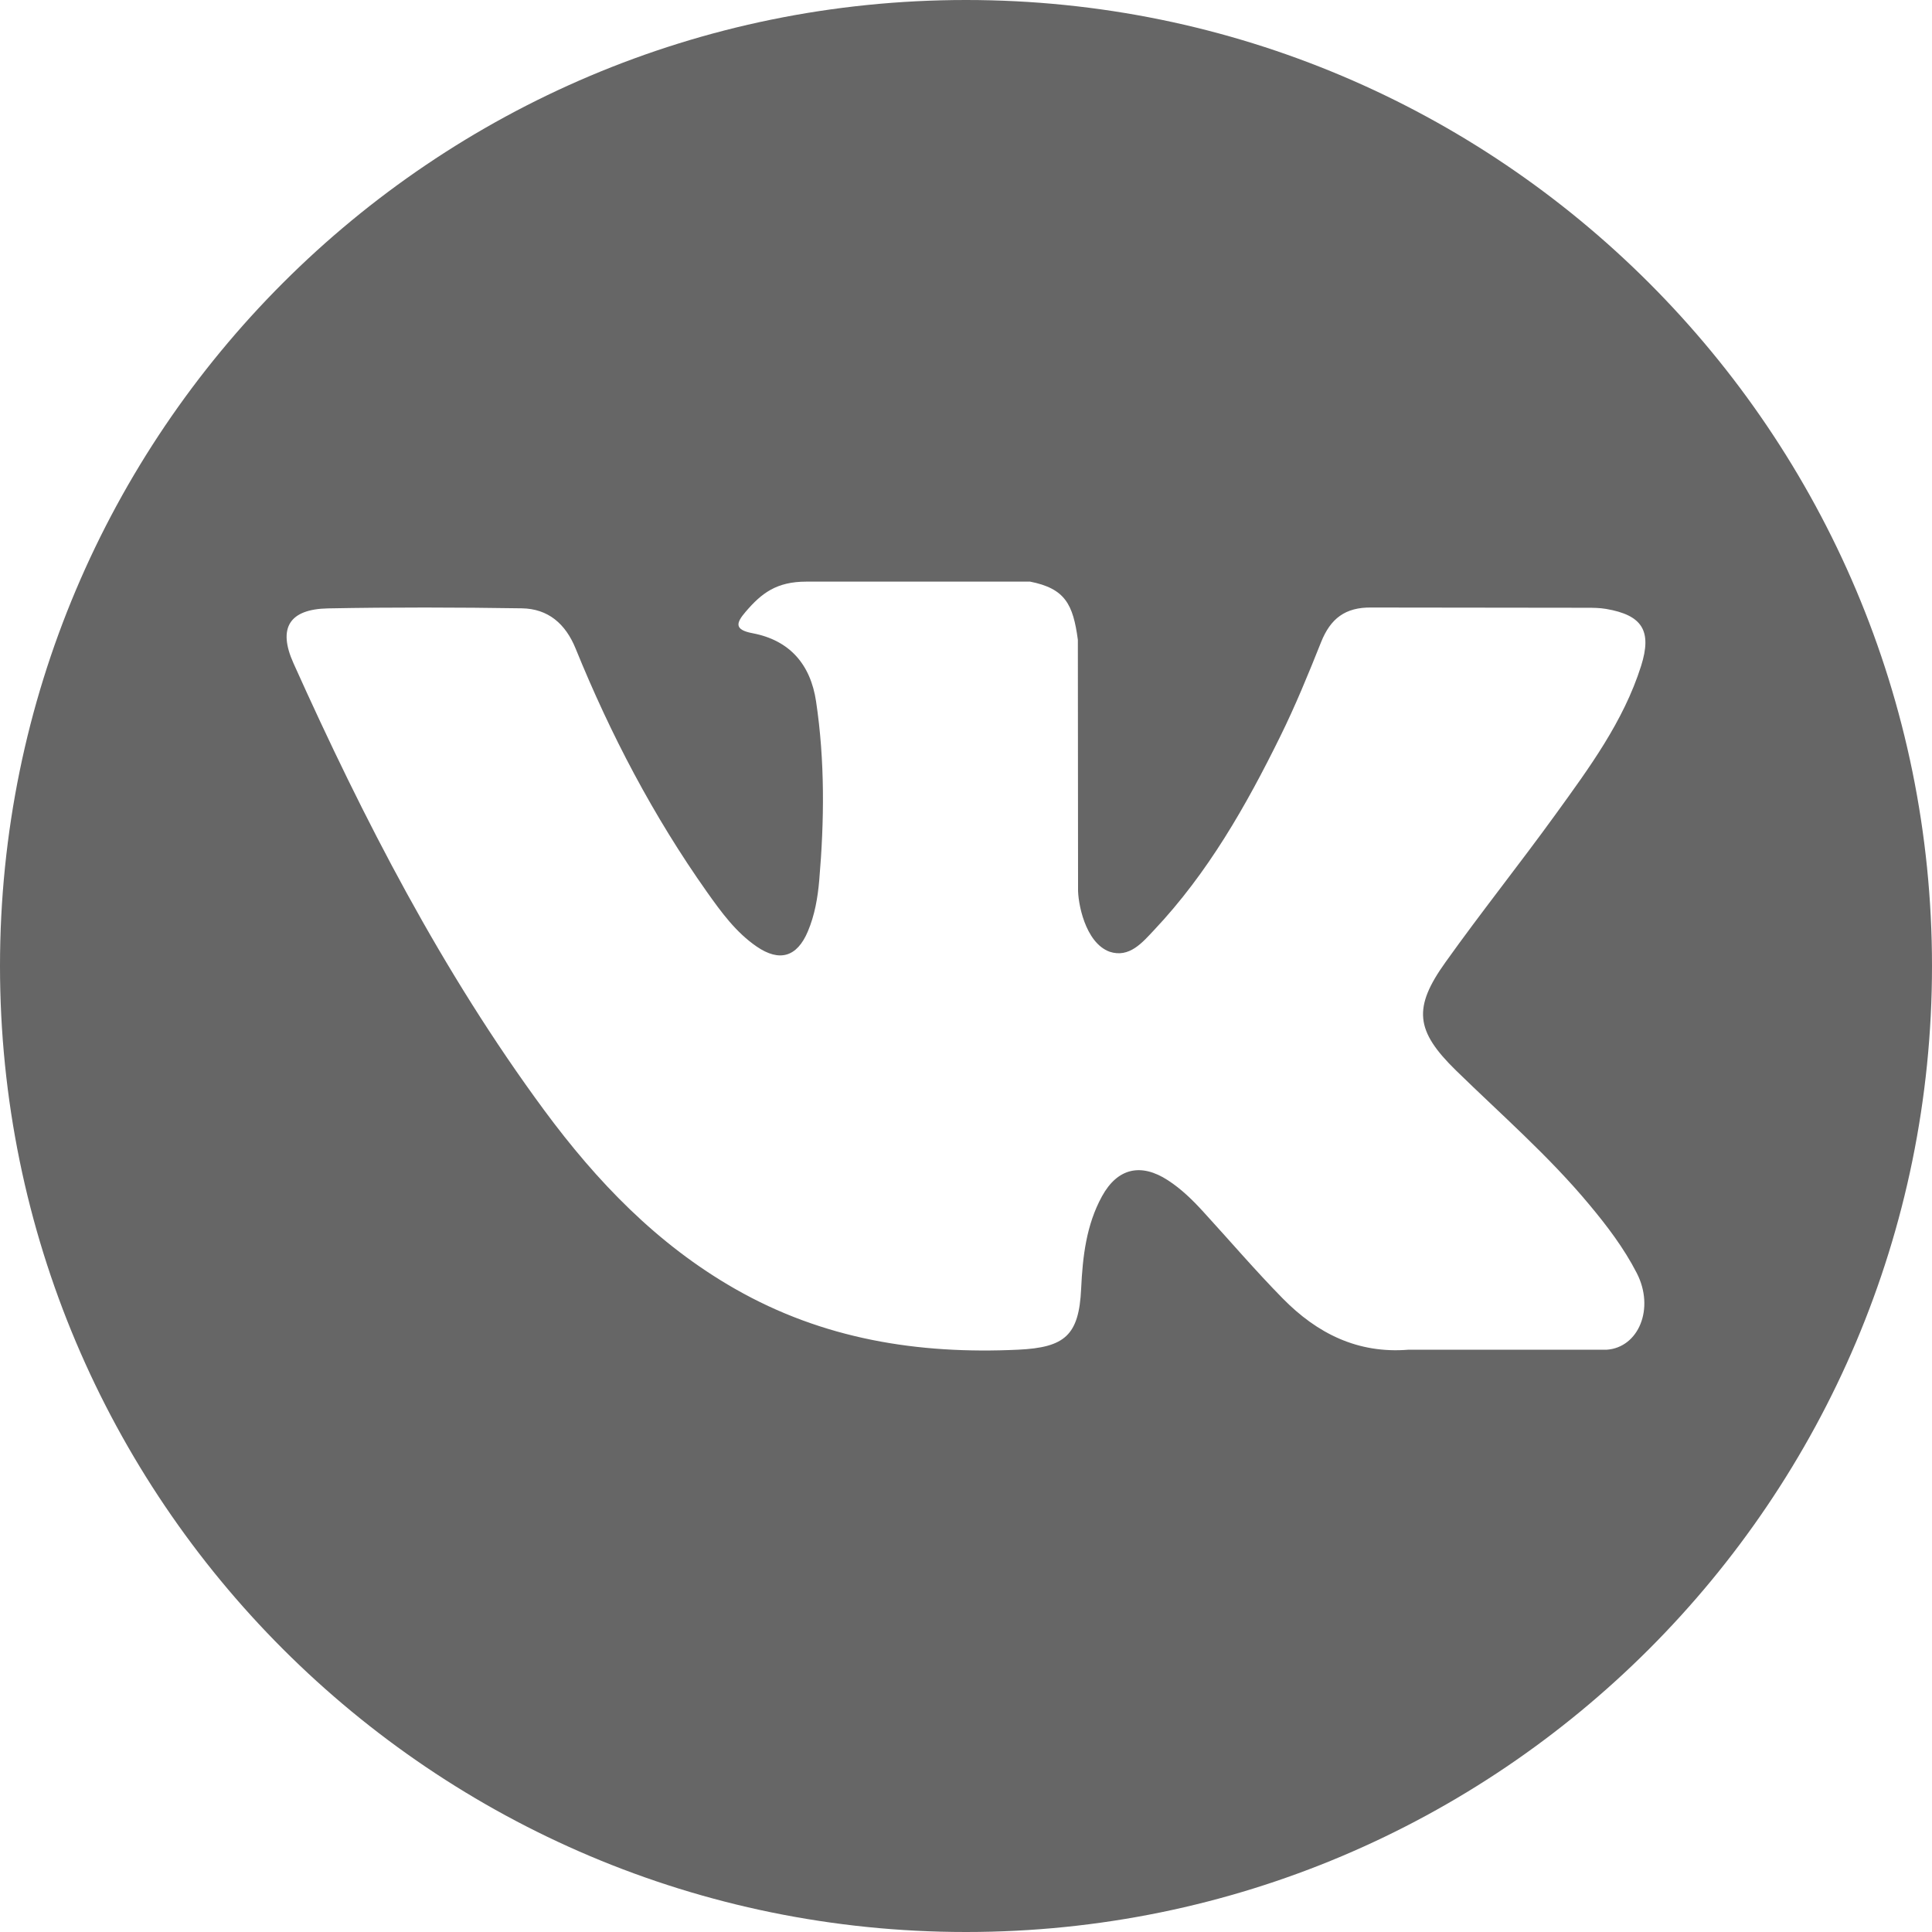
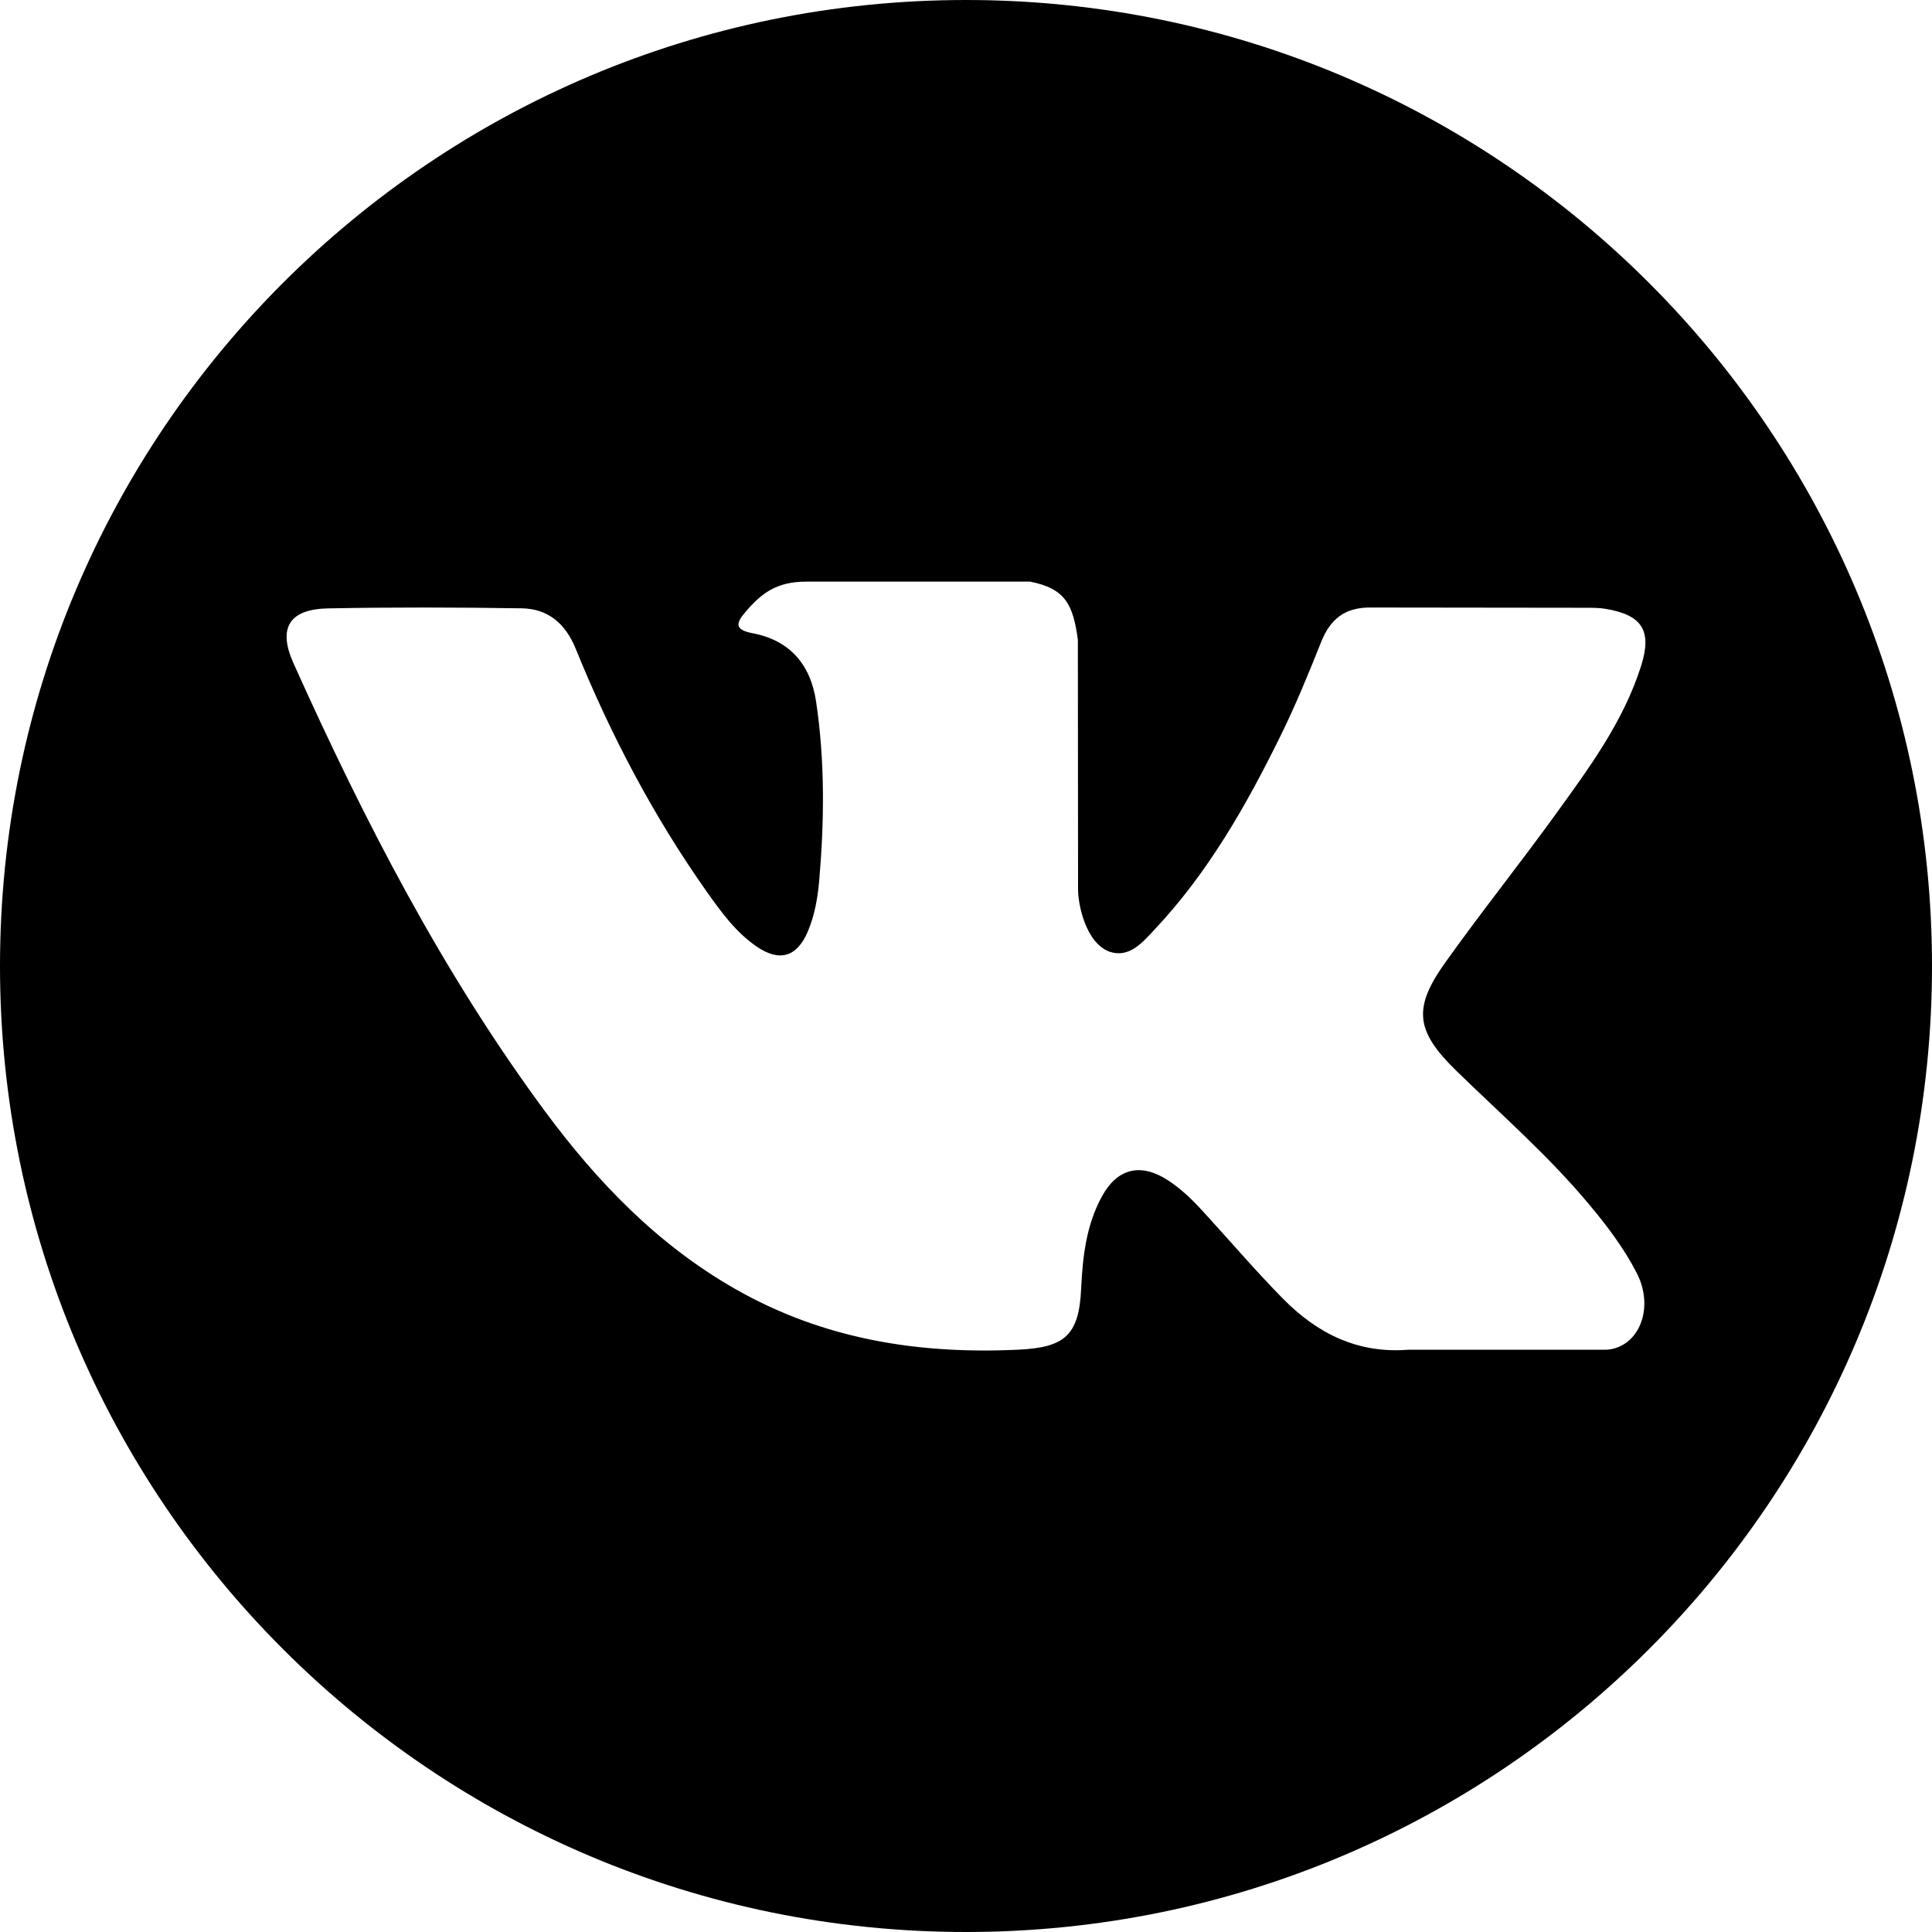
<svg xmlns="http://www.w3.org/2000/svg" width="60" height="60" viewBox="0 0 60 60" fill="none">
-   <path d="M30 0C13.432 0 0 13.431 0 30C0 46.569 13.432 60 30 60C46.568 60 60 46.569 60 30C60 13.431 46.568 0 30 0ZM45.218 33.245C46.616 34.61 48.095 35.896 49.35 37.403C49.907 38.069 50.431 38.758 50.83 39.534C51.399 40.639 50.885 41.852 49.895 41.917L43.749 41.916C42.162 42.047 40.899 41.407 39.834 40.322C38.984 39.457 38.195 38.533 37.376 37.639C37.042 37.272 36.689 36.926 36.27 36.654C35.432 36.109 34.704 36.276 34.224 37.151C33.734 38.042 33.623 39.029 33.576 40.02C33.509 41.47 33.072 41.848 31.618 41.916C28.511 42.062 25.563 41.591 22.823 40.024C20.405 38.642 18.535 36.692 16.904 34.484C13.73 30.18 11.298 25.457 9.114 20.597C8.622 19.503 8.982 18.917 10.189 18.894C12.195 18.856 14.201 18.861 16.207 18.892C17.023 18.905 17.564 19.372 17.877 20.143C18.961 22.81 20.29 25.347 21.955 27.701C22.399 28.327 22.852 28.952 23.497 29.395C24.209 29.883 24.752 29.722 25.088 28.927C25.302 28.422 25.395 27.882 25.442 27.34C25.601 25.486 25.62 23.632 25.344 21.785C25.172 20.63 24.522 19.883 23.37 19.665C22.783 19.554 22.869 19.336 23.155 19.001C23.65 18.422 24.114 18.063 25.042 18.063L31.986 18.062C33.08 18.277 33.326 18.768 33.474 19.87L33.48 27.587C33.467 28.014 33.694 29.278 34.461 29.557C35.074 29.76 35.48 29.268 35.846 28.879C37.512 27.112 38.698 25.026 39.761 22.867C40.23 21.916 40.634 20.93 41.027 19.943C41.319 19.213 41.773 18.854 42.597 18.867L49.284 18.875C49.481 18.875 49.681 18.877 49.876 18.91C51.003 19.103 51.312 19.588 50.964 20.687C50.415 22.415 49.349 23.853 48.306 25.296C47.189 26.84 45.998 28.33 44.892 29.881C43.875 31.299 43.956 32.013 45.218 33.245Z" fill="#666666" />
+   <path d="M30 0C13.432 0 0 13.431 0 30C0 46.569 13.432 60 30 60C46.568 60 60 46.569 60 30C60 13.431 46.568 0 30 0ZM45.218 33.245C46.616 34.61 48.095 35.896 49.35 37.403C49.907 38.069 50.431 38.758 50.83 39.534C51.399 40.639 50.885 41.852 49.895 41.917L43.749 41.916C42.162 42.047 40.899 41.407 39.834 40.322C38.984 39.457 38.195 38.533 37.376 37.639C37.042 37.272 36.689 36.926 36.27 36.654C35.432 36.109 34.704 36.276 34.224 37.151C33.734 38.042 33.623 39.029 33.576 40.02C33.509 41.47 33.072 41.848 31.618 41.916C28.511 42.062 25.563 41.591 22.823 40.024C20.405 38.642 18.535 36.692 16.904 34.484C13.73 30.18 11.298 25.457 9.114 20.597C8.622 19.503 8.982 18.917 10.189 18.894C12.195 18.856 14.201 18.861 16.207 18.892C17.023 18.905 17.564 19.372 17.877 20.143C18.961 22.81 20.29 25.347 21.955 27.701C22.399 28.327 22.852 28.952 23.497 29.395C24.209 29.883 24.752 29.722 25.088 28.927C25.302 28.422 25.395 27.882 25.442 27.34C25.601 25.486 25.62 23.632 25.344 21.785C25.172 20.63 24.522 19.883 23.37 19.665C22.783 19.554 22.869 19.336 23.155 19.001C23.65 18.422 24.114 18.063 25.042 18.063L31.986 18.062C33.08 18.277 33.326 18.768 33.474 19.87L33.48 27.587C33.467 28.014 33.694 29.278 34.461 29.557C35.074 29.76 35.48 29.268 35.846 28.879C37.512 27.112 38.698 25.026 39.761 22.867C40.23 21.916 40.634 20.93 41.027 19.943C41.319 19.213 41.773 18.854 42.597 18.867L49.284 18.875C49.481 18.875 49.681 18.877 49.876 18.91C51.003 19.103 51.312 19.588 50.964 20.687C50.415 22.415 49.349 23.853 48.306 25.296C47.189 26.84 45.998 28.33 44.892 29.881C43.875 31.299 43.956 32.013 45.218 33.245Z" fill="#000" />
</svg>
